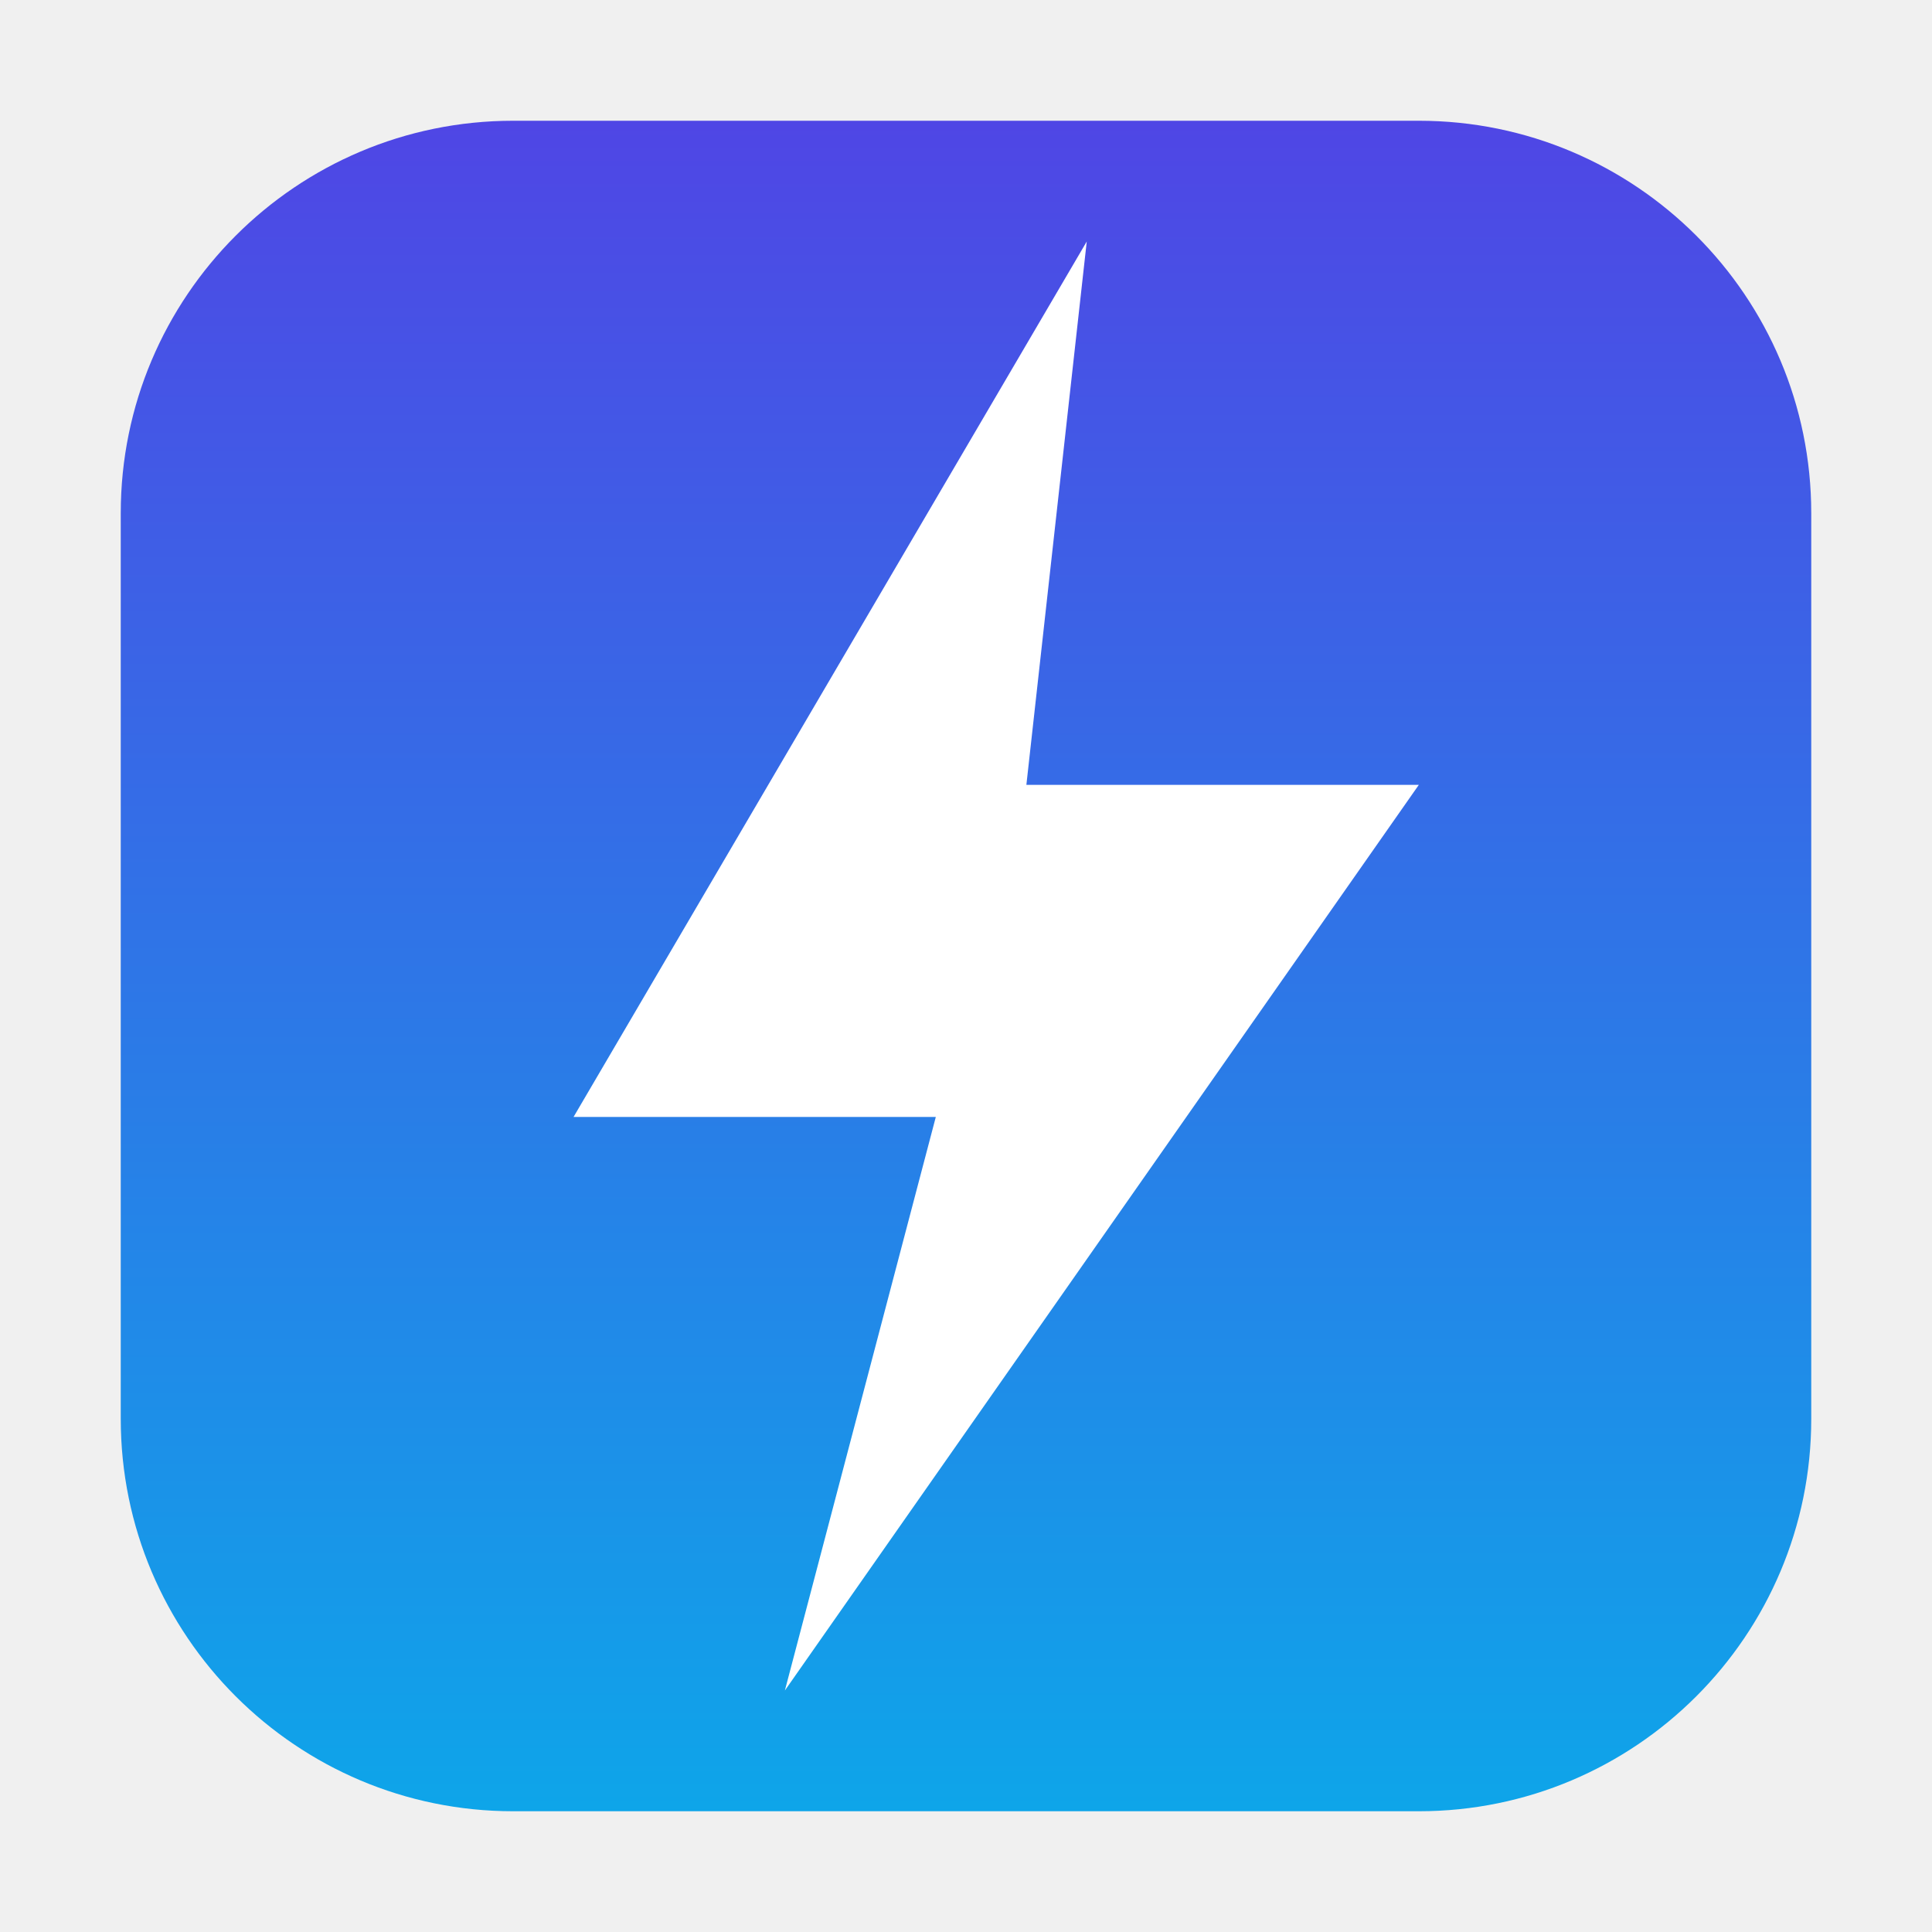
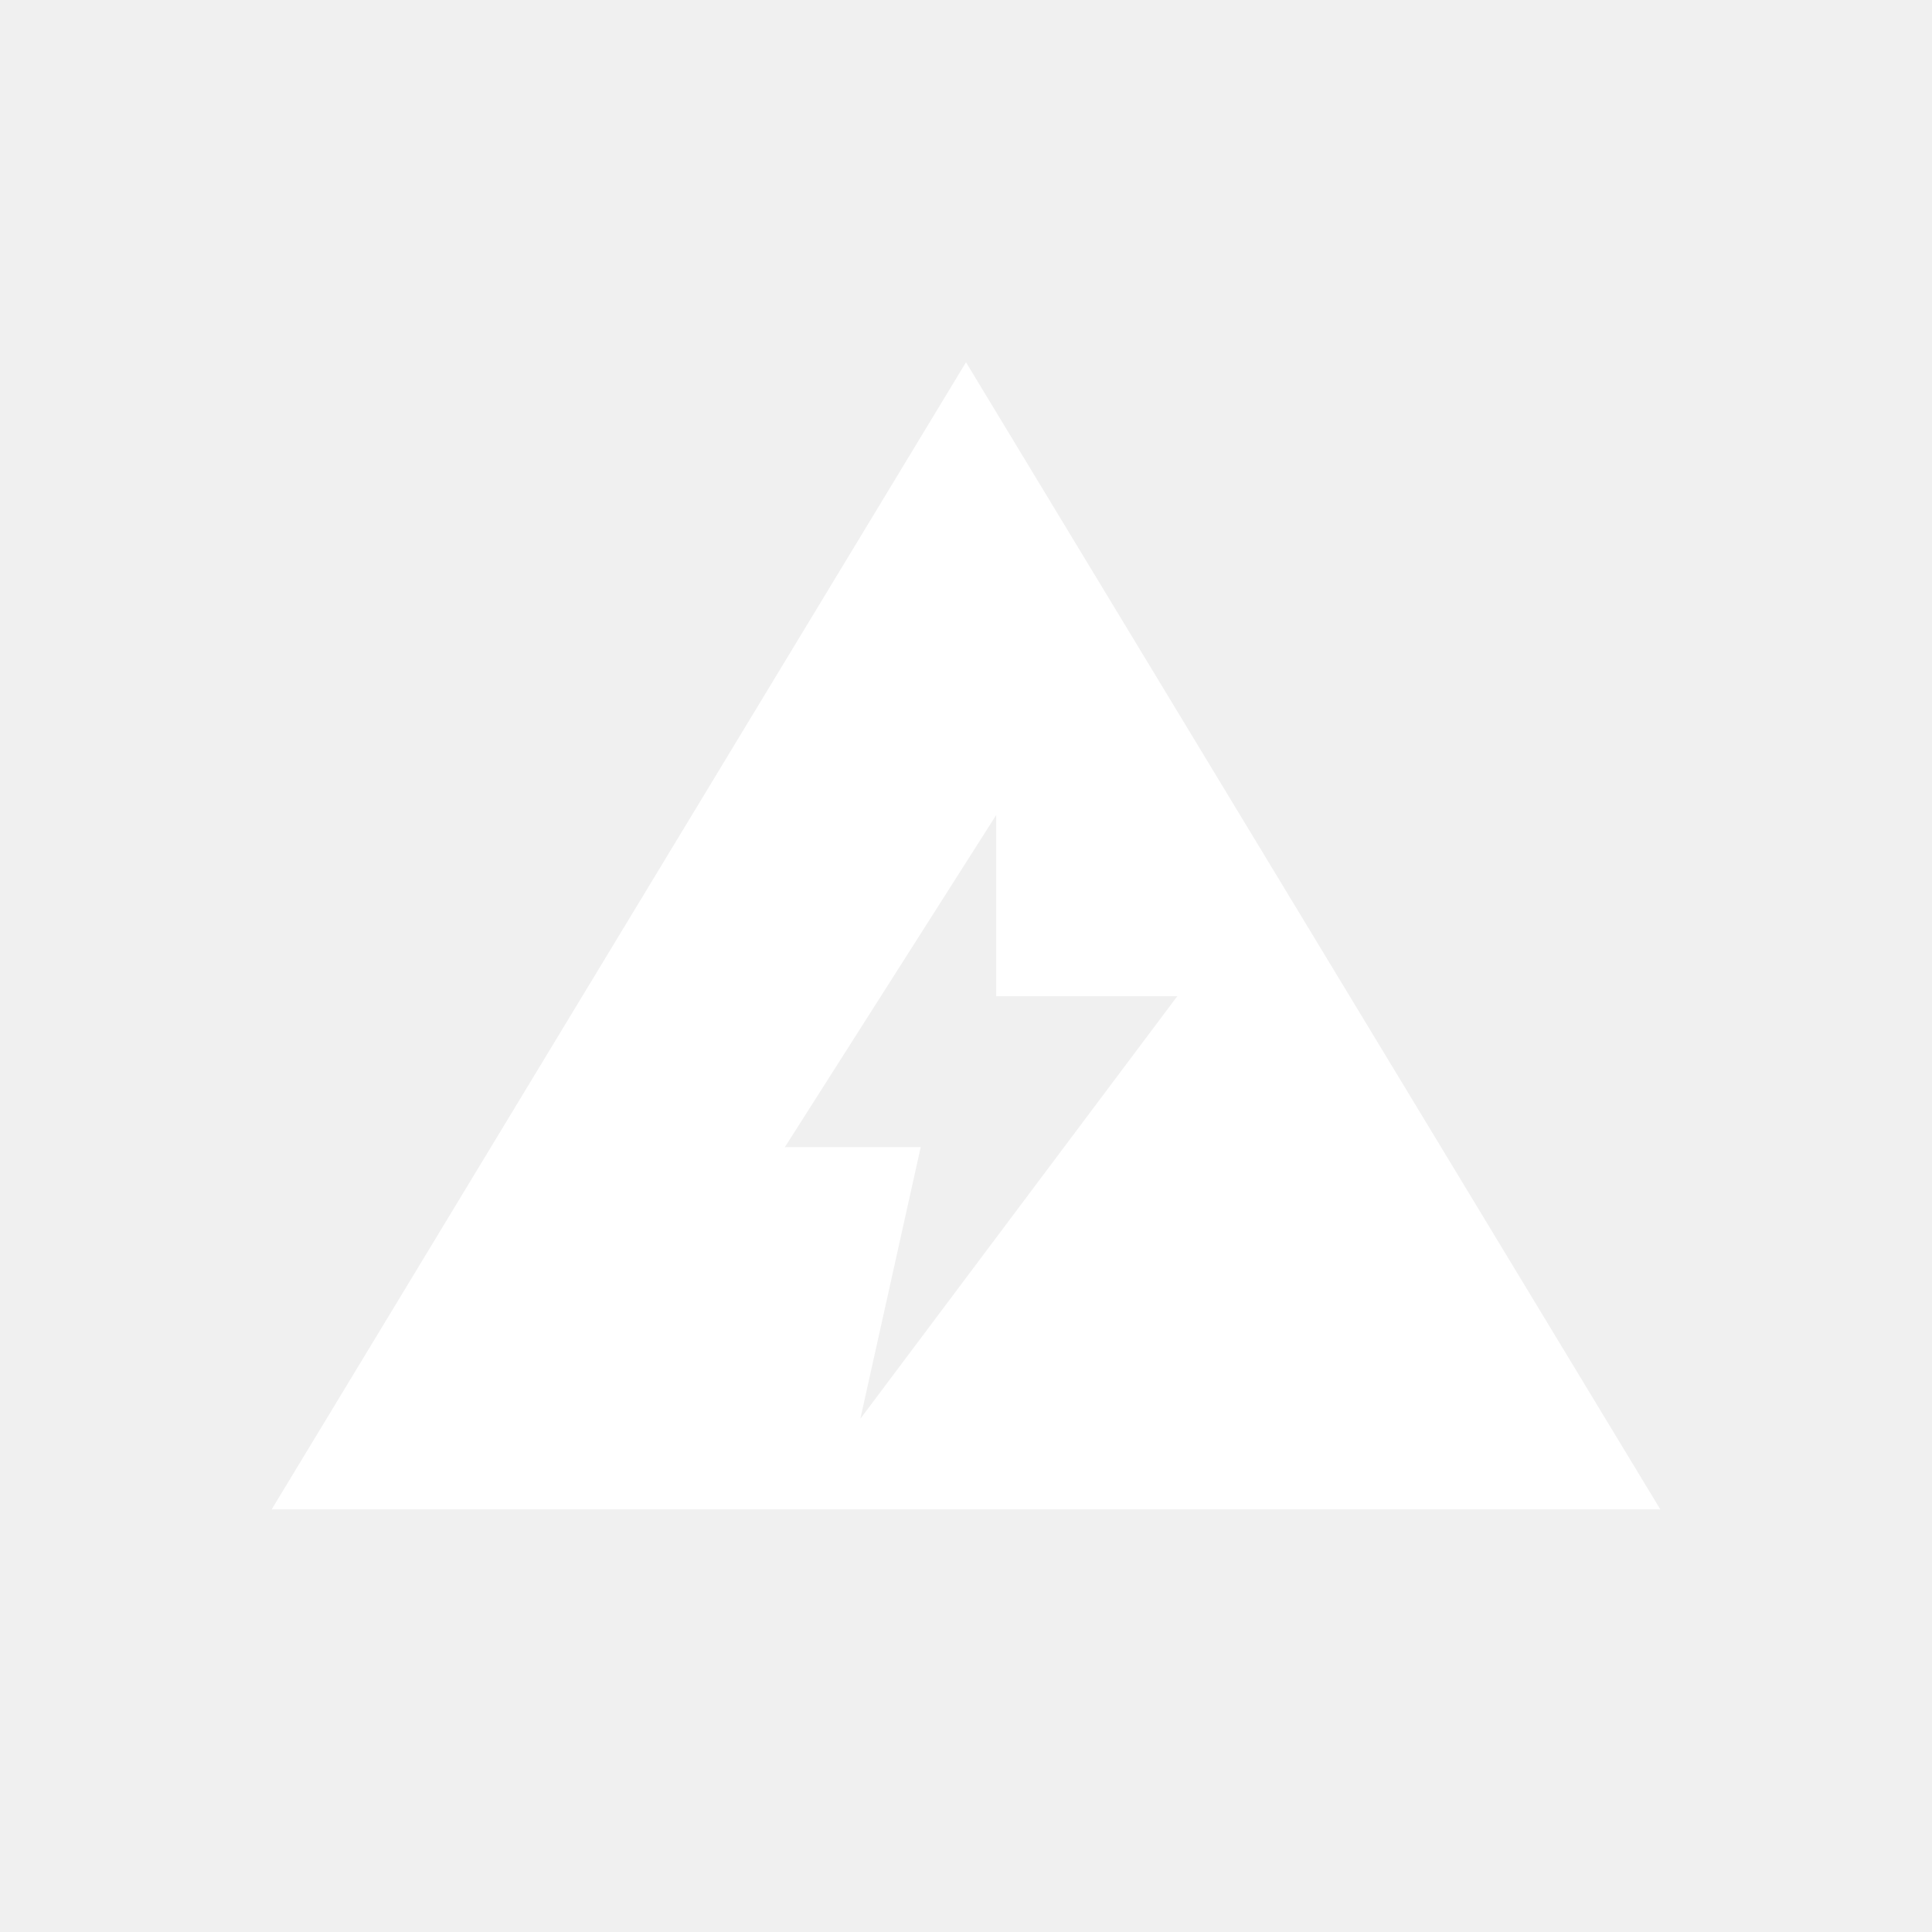
- <svg xmlns="http://www.w3.org/2000/svg" width="128" height="128" viewBox="0 0 128 128">
-   <defs>
-     <linearGradient id="bg" x1="0" y1="0" x2="0" y2="1">
-       <stop offset="0" stop-color="#4f46e5" />
-       <stop offset="1" stop-color="#0ea5e9" />
-     </linearGradient>
-   </defs>
-   <rect x="8" y="8" width="112" height="112" rx="26" fill="url(#bg)" />
-   <polygon points="72,16 38,74 62,74 52,112 94,52 68,52" fill="#ffffff" />
+ <svg xmlns="http://www.w3.org/2000/svg" width="24" height="24" viewBox="0 0 128 128">
+   <path fill="#ffffff" fill-rule="evenodd" d="M64 24 L110 100 L18 100 Z        M66 54 L52 76 L61 76 L57 94 L78 66 L66 66 Z" />
</svg>
